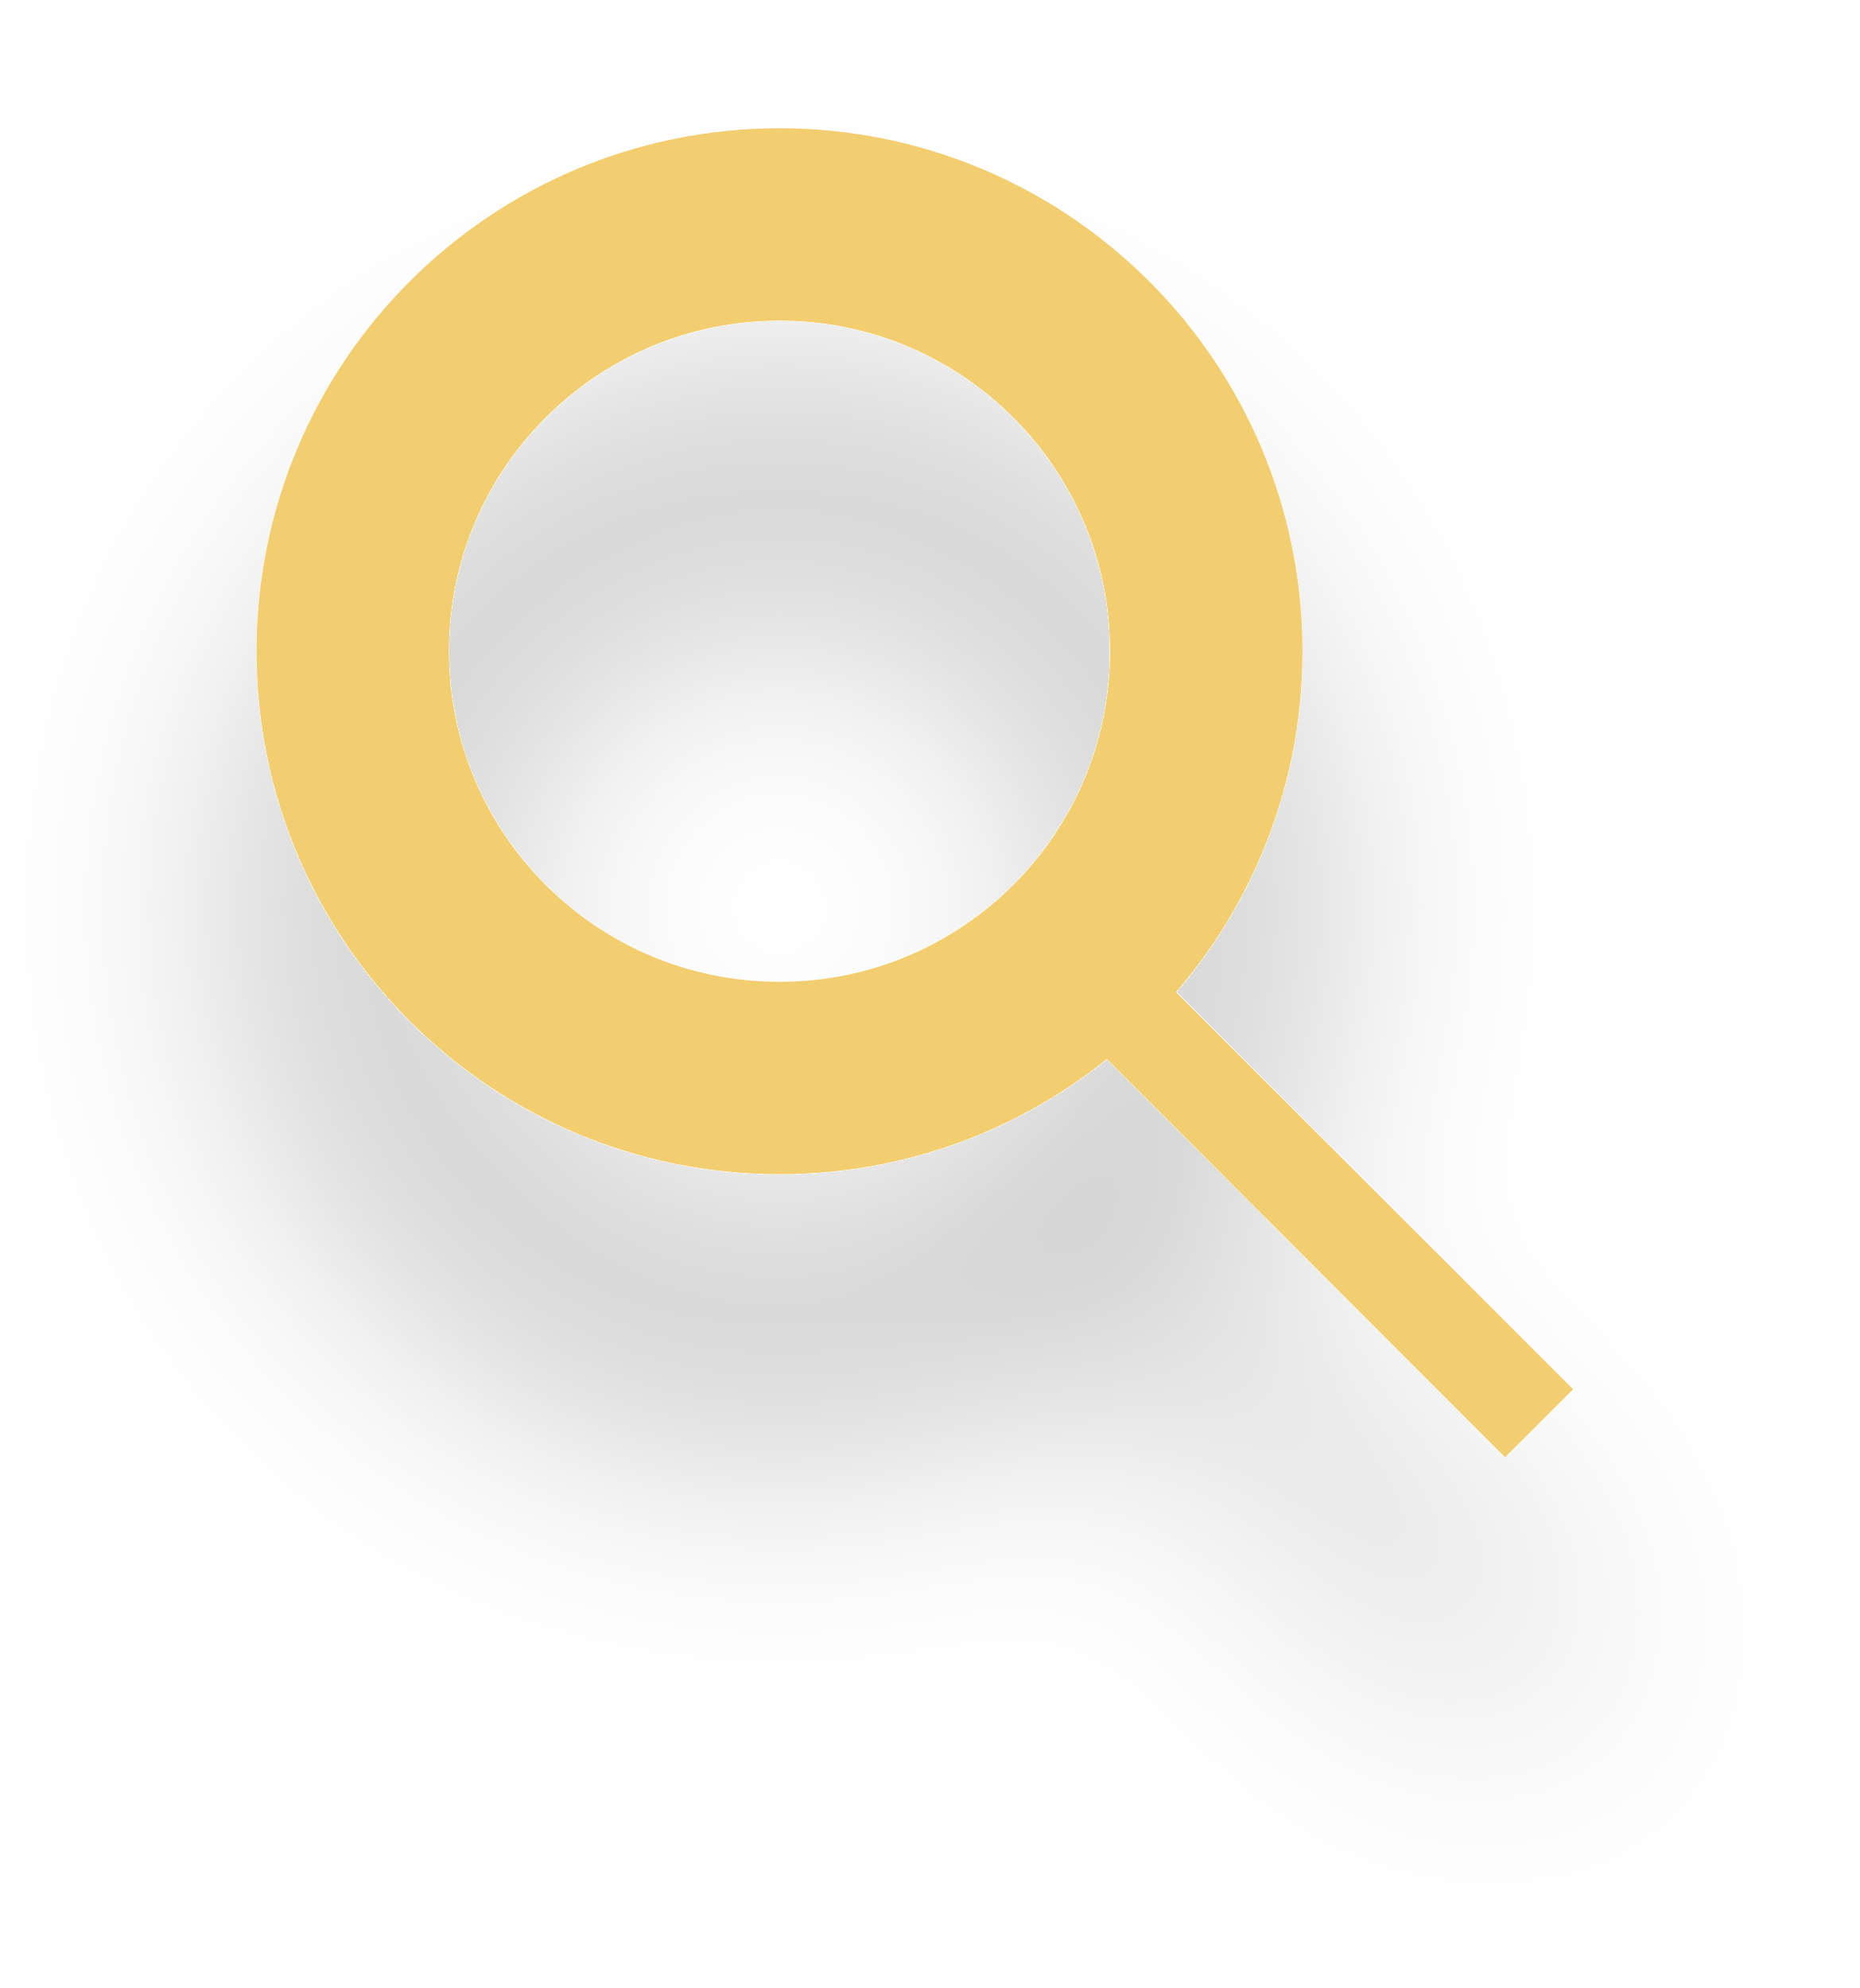
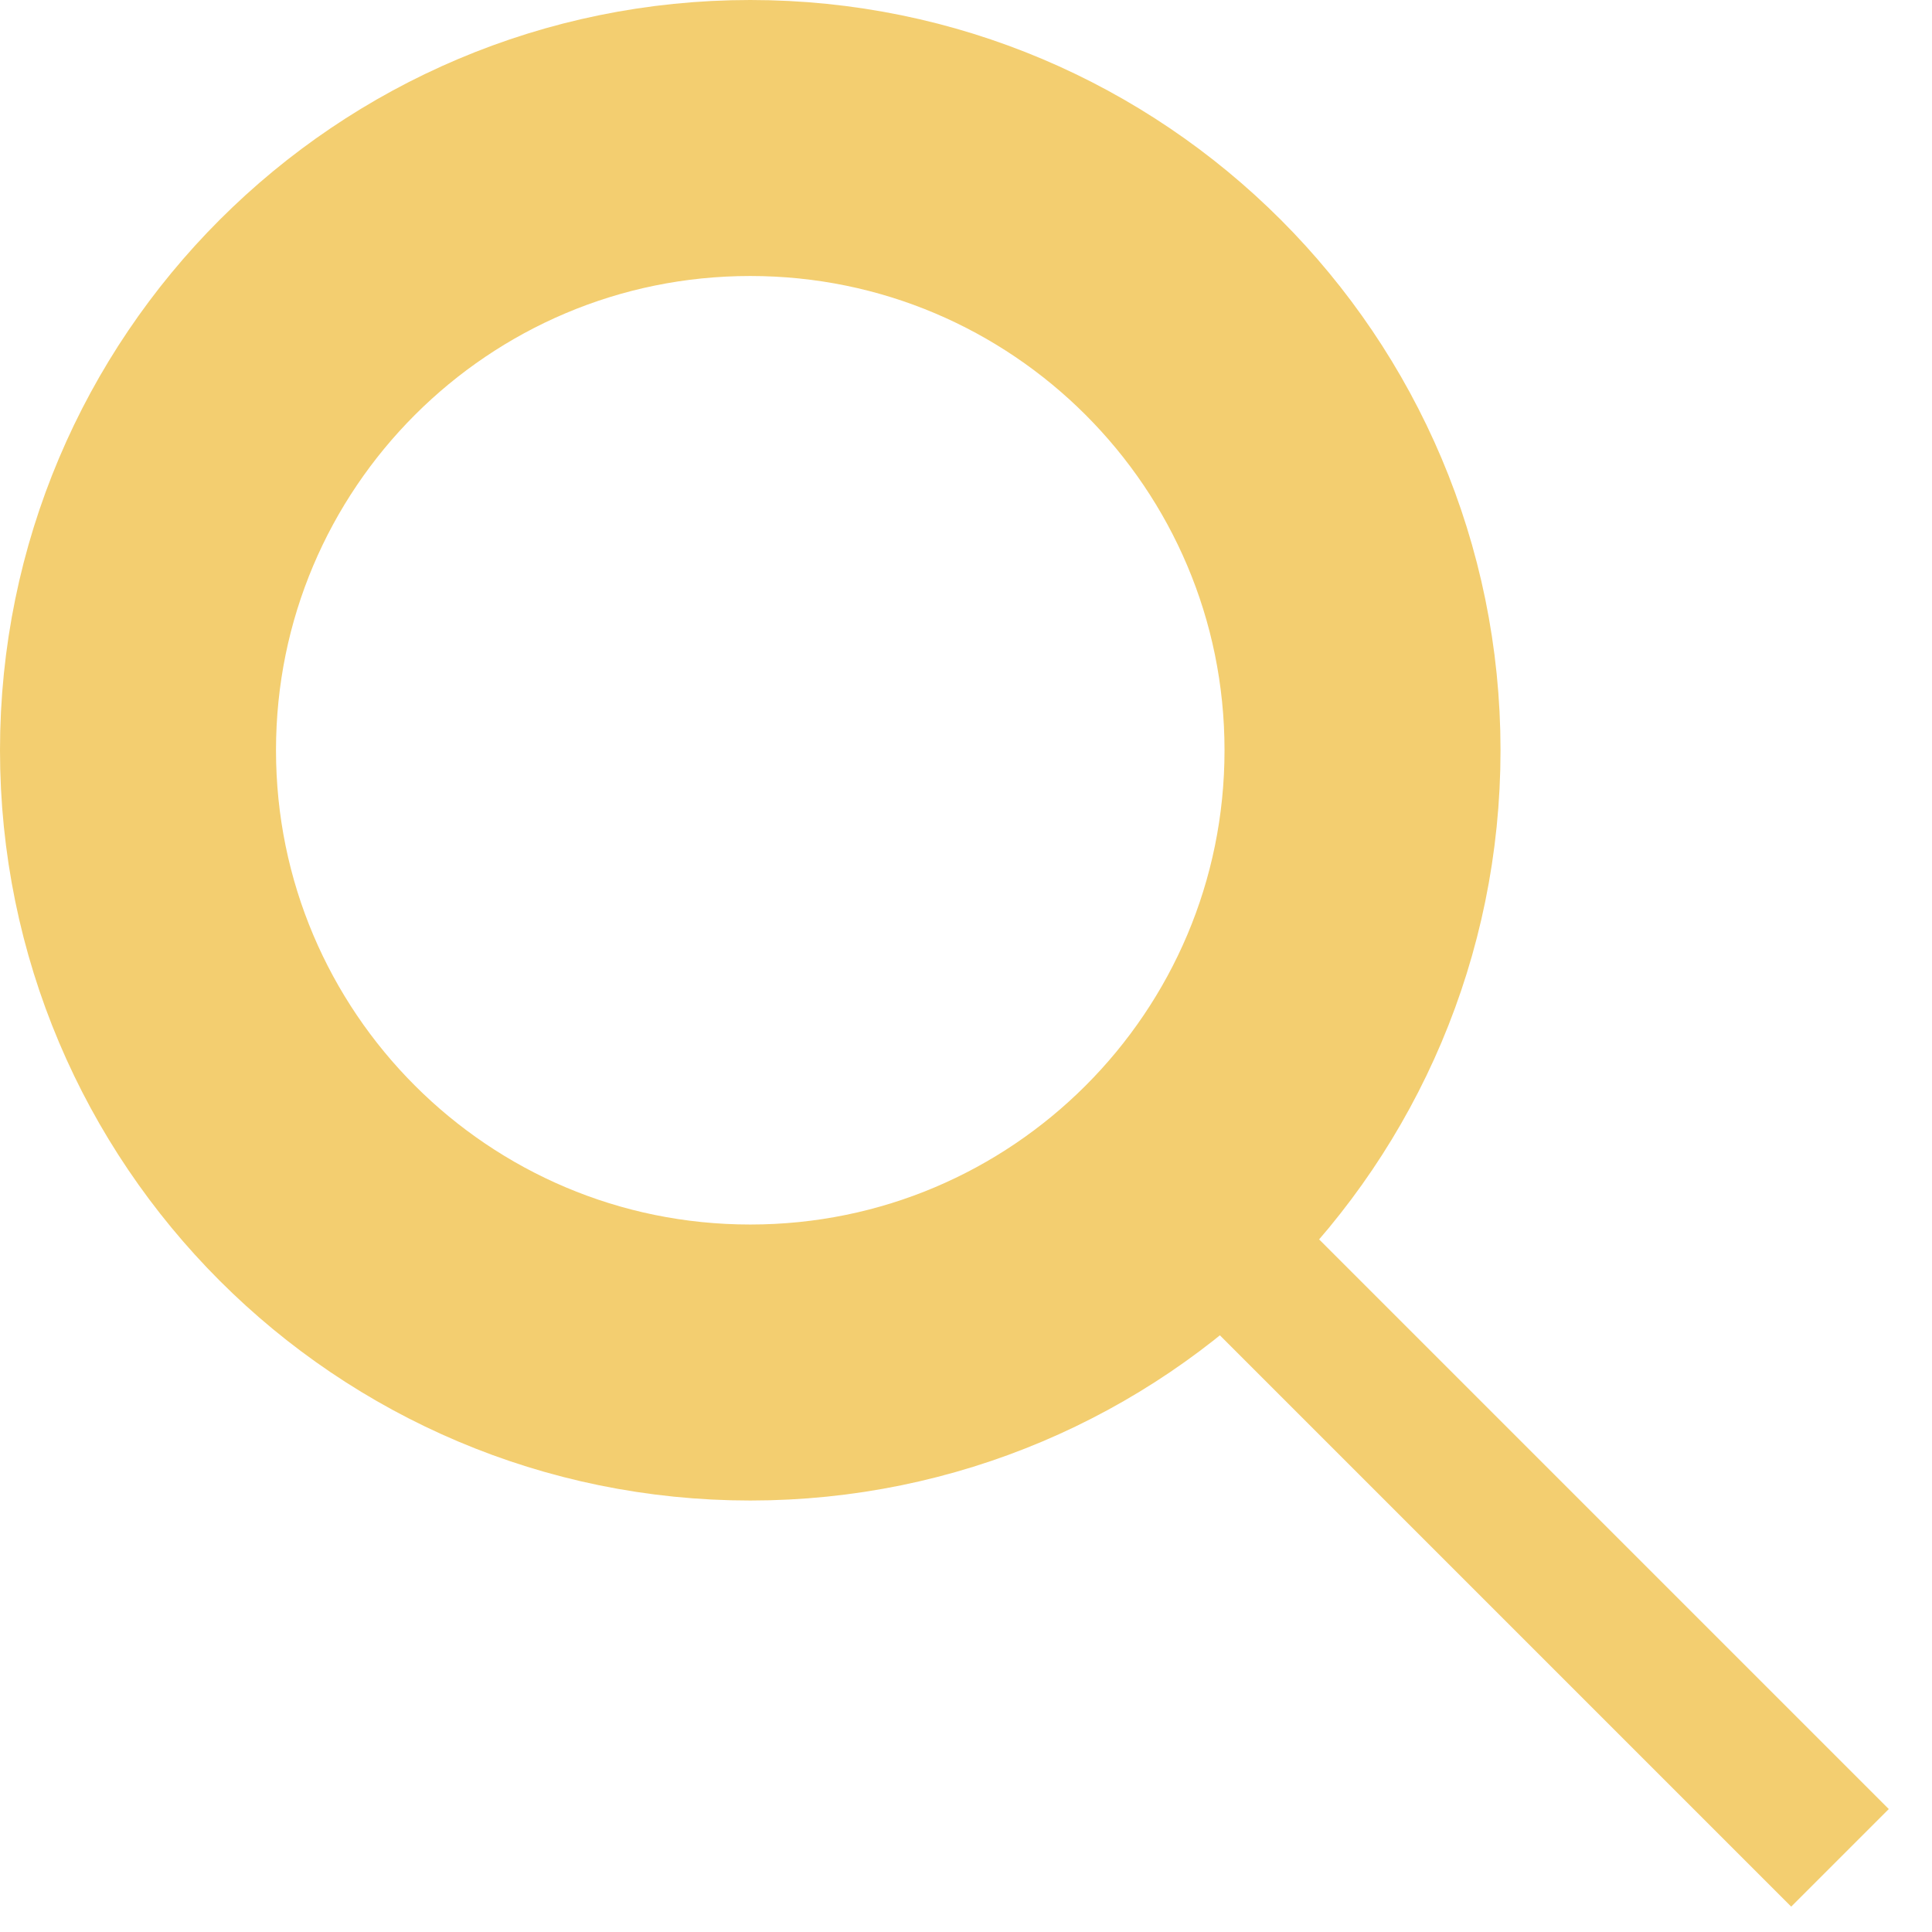
- <svg xmlns="http://www.w3.org/2000/svg" width="29" height="31" viewBox="0 0 29 31" fill="none">
-   <g filter="url(#filter0_d_63_2)">
-     <circle cx="12.155" cy="10.155" r="6.655" stroke="#F3CE70" stroke-width="3" />
-     <path d="M17.301 15.495L24 22.194" stroke="#F3CE70" stroke-width="1.5" />
-   </g>
-   <defs>
-     <filter id="filter0_d_63_2" x="-2" y="0" width="32" height="32" filterUnits="userSpaceOnUse" color-interpolation-filters="sRGB">
-       <feFlood flood-opacity="0" result="BackgroundImageFix" />
-       <feColorMatrix in="SourceAlpha" type="matrix" values="0 0 0 0 0 0 0 0 0 0 0 0 0 0 0 0 0 0 127 0" result="hardAlpha" />
-       <feOffset dy="4" />
-       <feGaussianBlur stdDeviation="2" />
-       <feComposite in2="hardAlpha" operator="out" />
-       <feColorMatrix type="matrix" values="0 0 0 0 0 0 0 0 0 0 0 0 0 0 0 0 0 0 0.25 0" />
-       <feBlend mode="normal" in2="BackgroundImageFix" result="effect1_dropShadow_63_2" />
-       <feBlend mode="normal" in="SourceGraphic" in2="effect1_dropShadow_63_2" result="shape" />
-     </filter>
-   </defs>
+ <svg xmlns="http://www.w3.org/2000/svg" width="21" height="21" viewBox="0 0 21 21" fill="none">
+   <circle cx="8.155" cy="8.155" r="6.655" stroke="#F3CE70" stroke-width="3" />
+   <path d="M13.301 13.495L20 20.194" stroke="#F3CE70" stroke-width="1.5" />
</svg>
